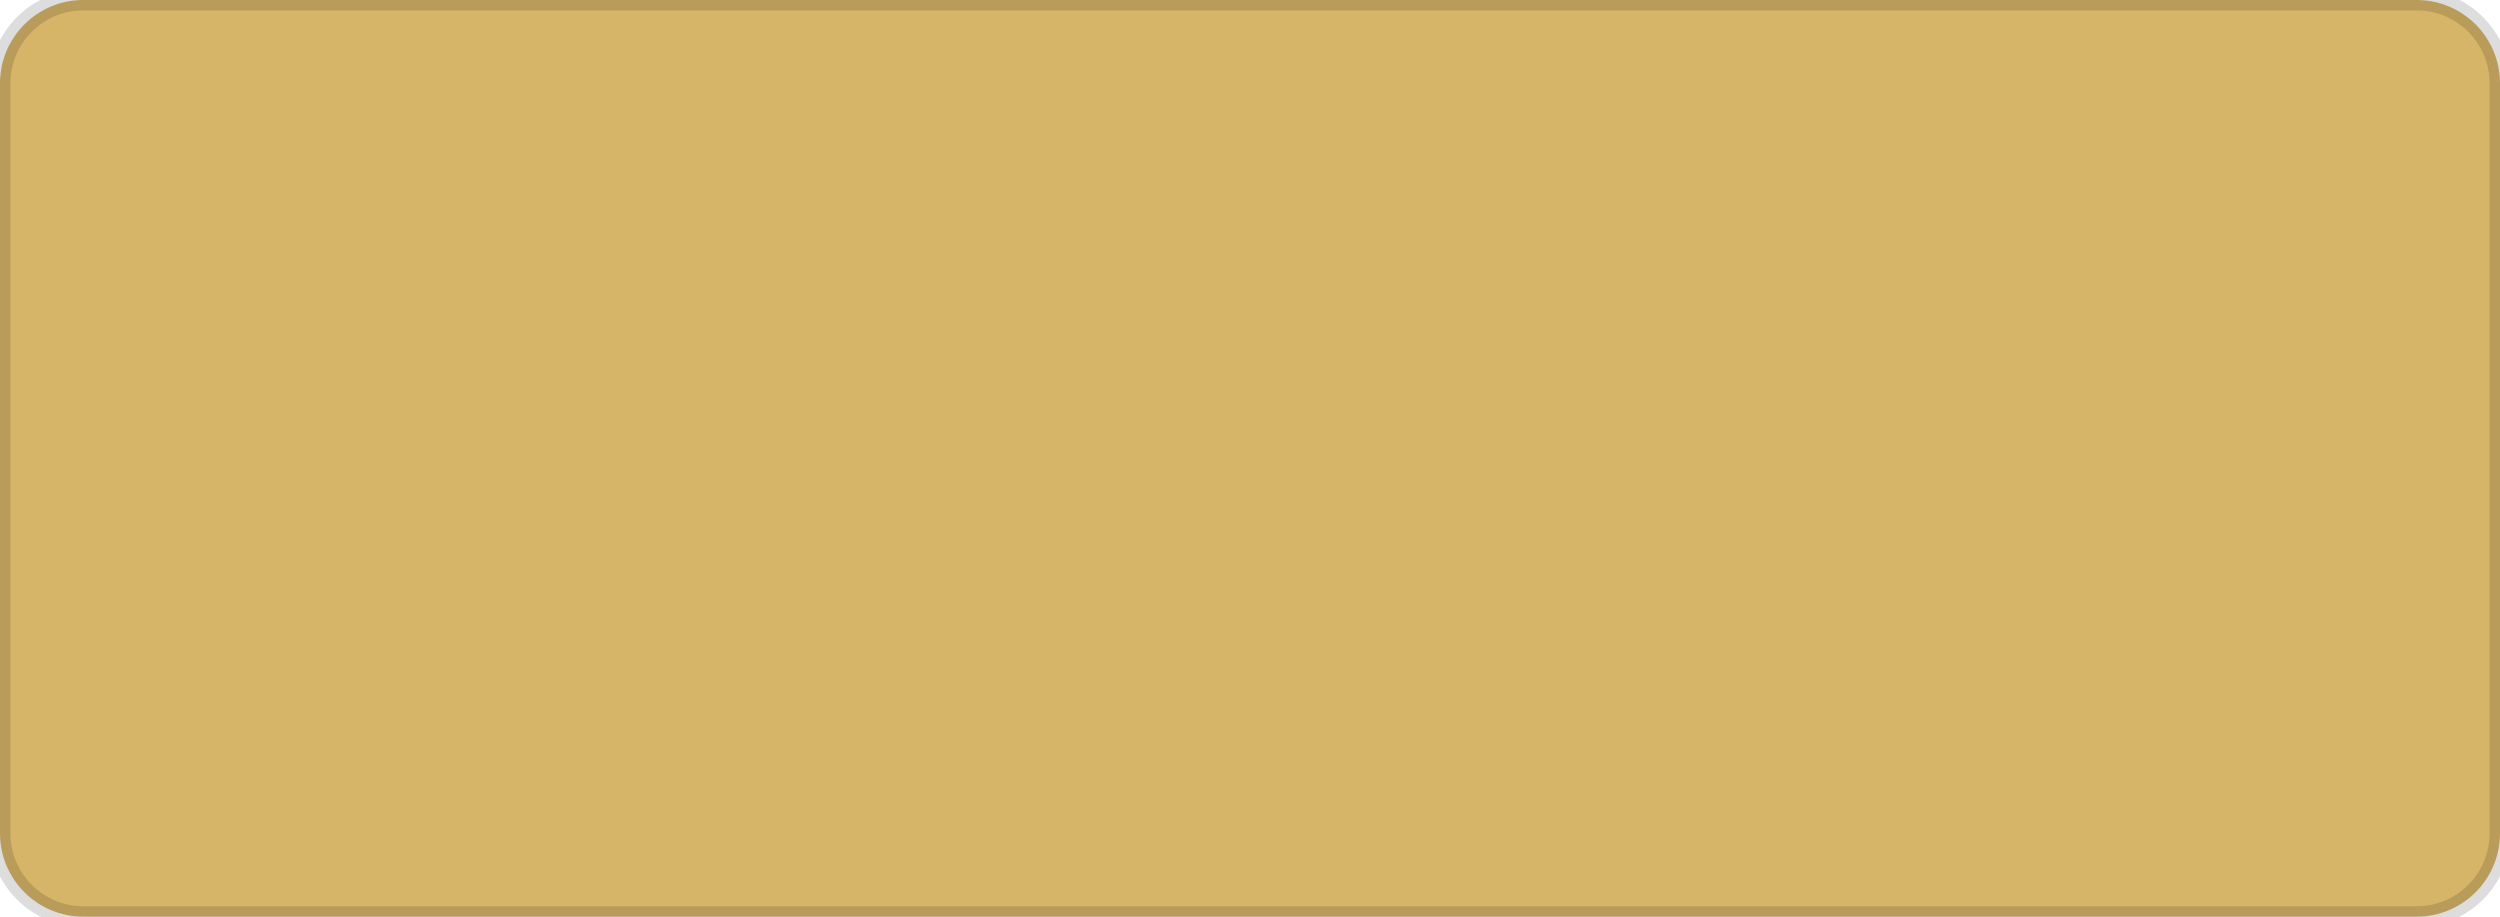
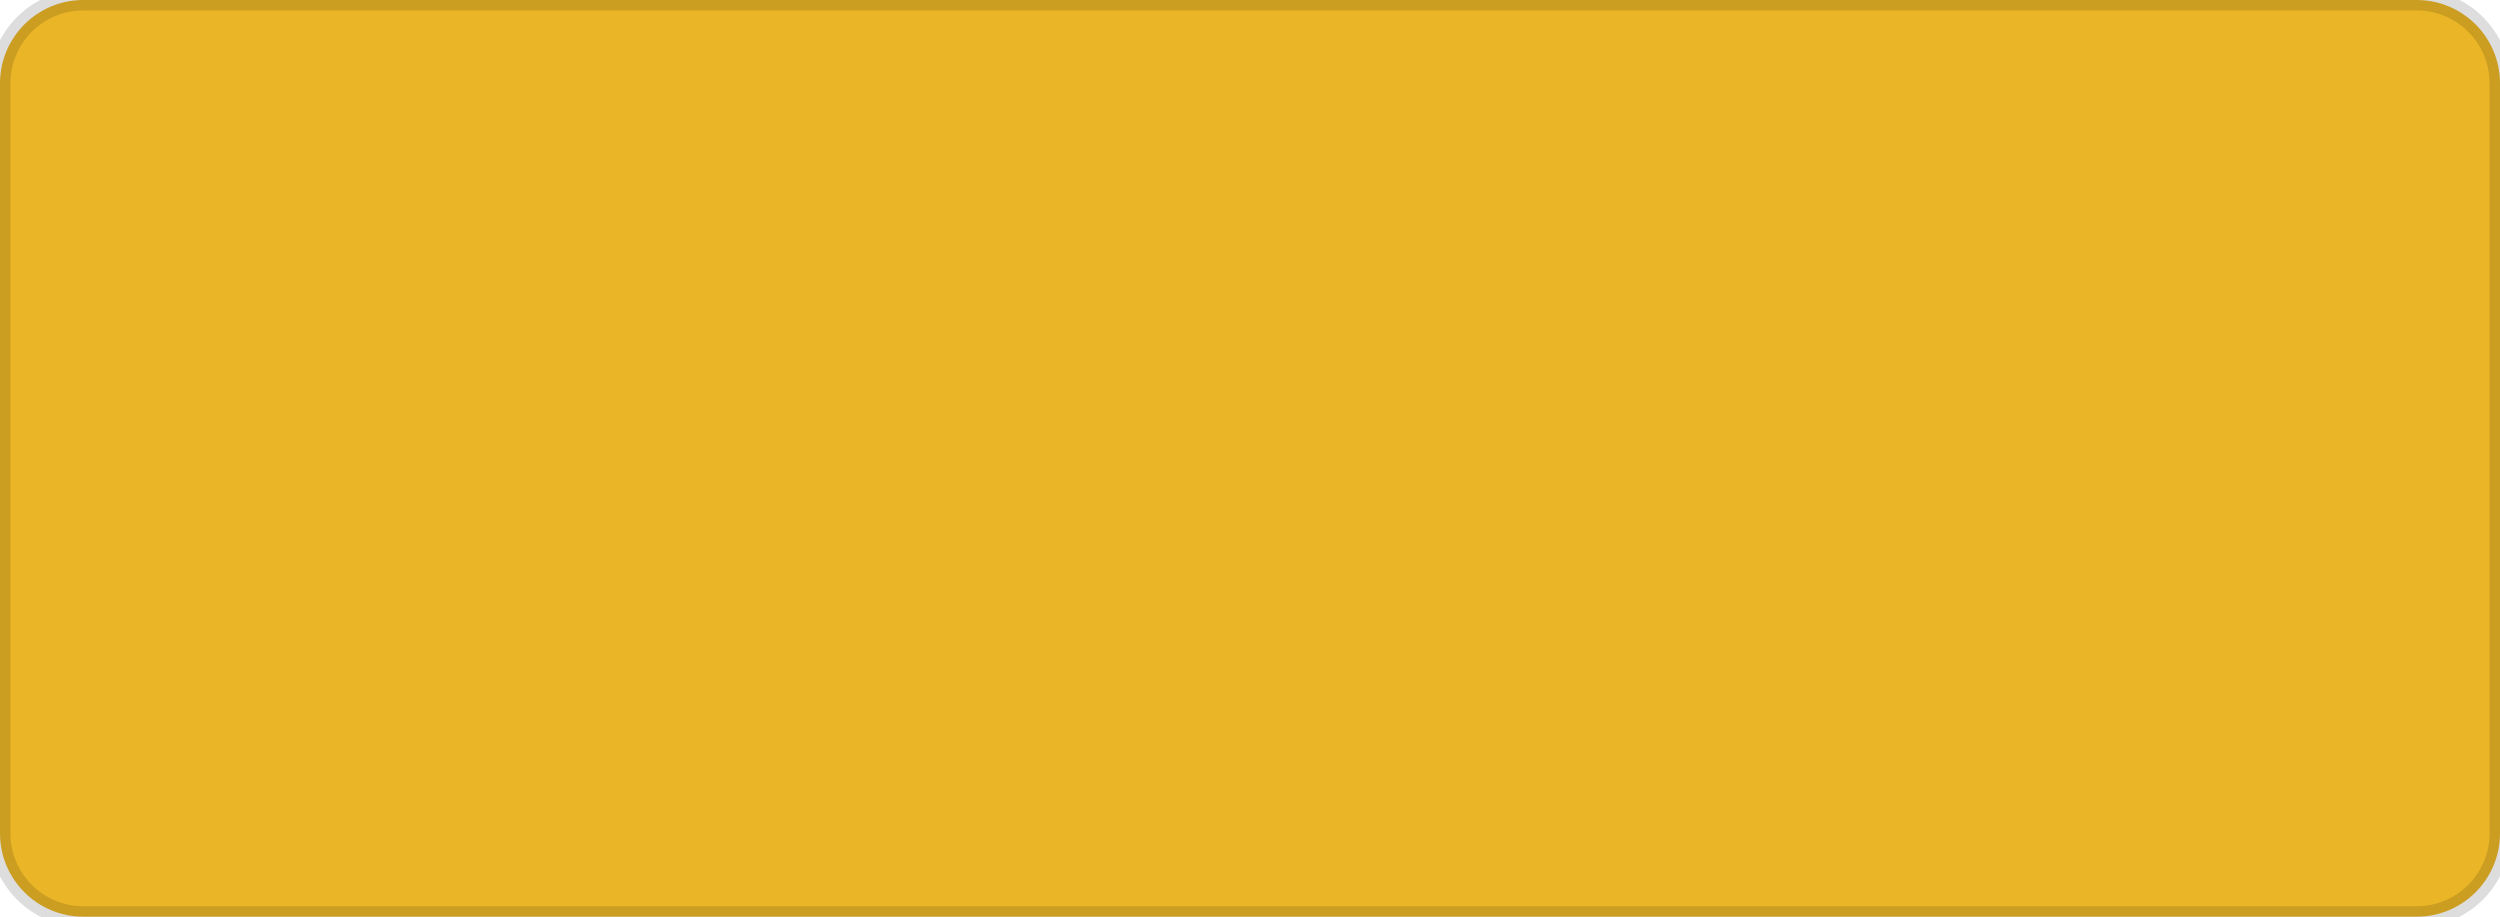
- <svg xmlns="http://www.w3.org/2000/svg" width="120" height="44" viewBox="0 0 120 44" role="img" aria-label="--yellow-3 #d6b468">
-   <rect width="120" height="44" rx="4" fill="#d6b468" stroke="#00000022" stroke-width="1" />
+ <svg xmlns="http://www.w3.org/2000/svg" width="120" height="44" viewBox="0 0 120 44" role="img" aria-label="--yellow-3 #eab526">
+   <rect width="120" height="44" rx="4" fill="#eab526" stroke="#00000022" stroke-width="1" />
</svg>
